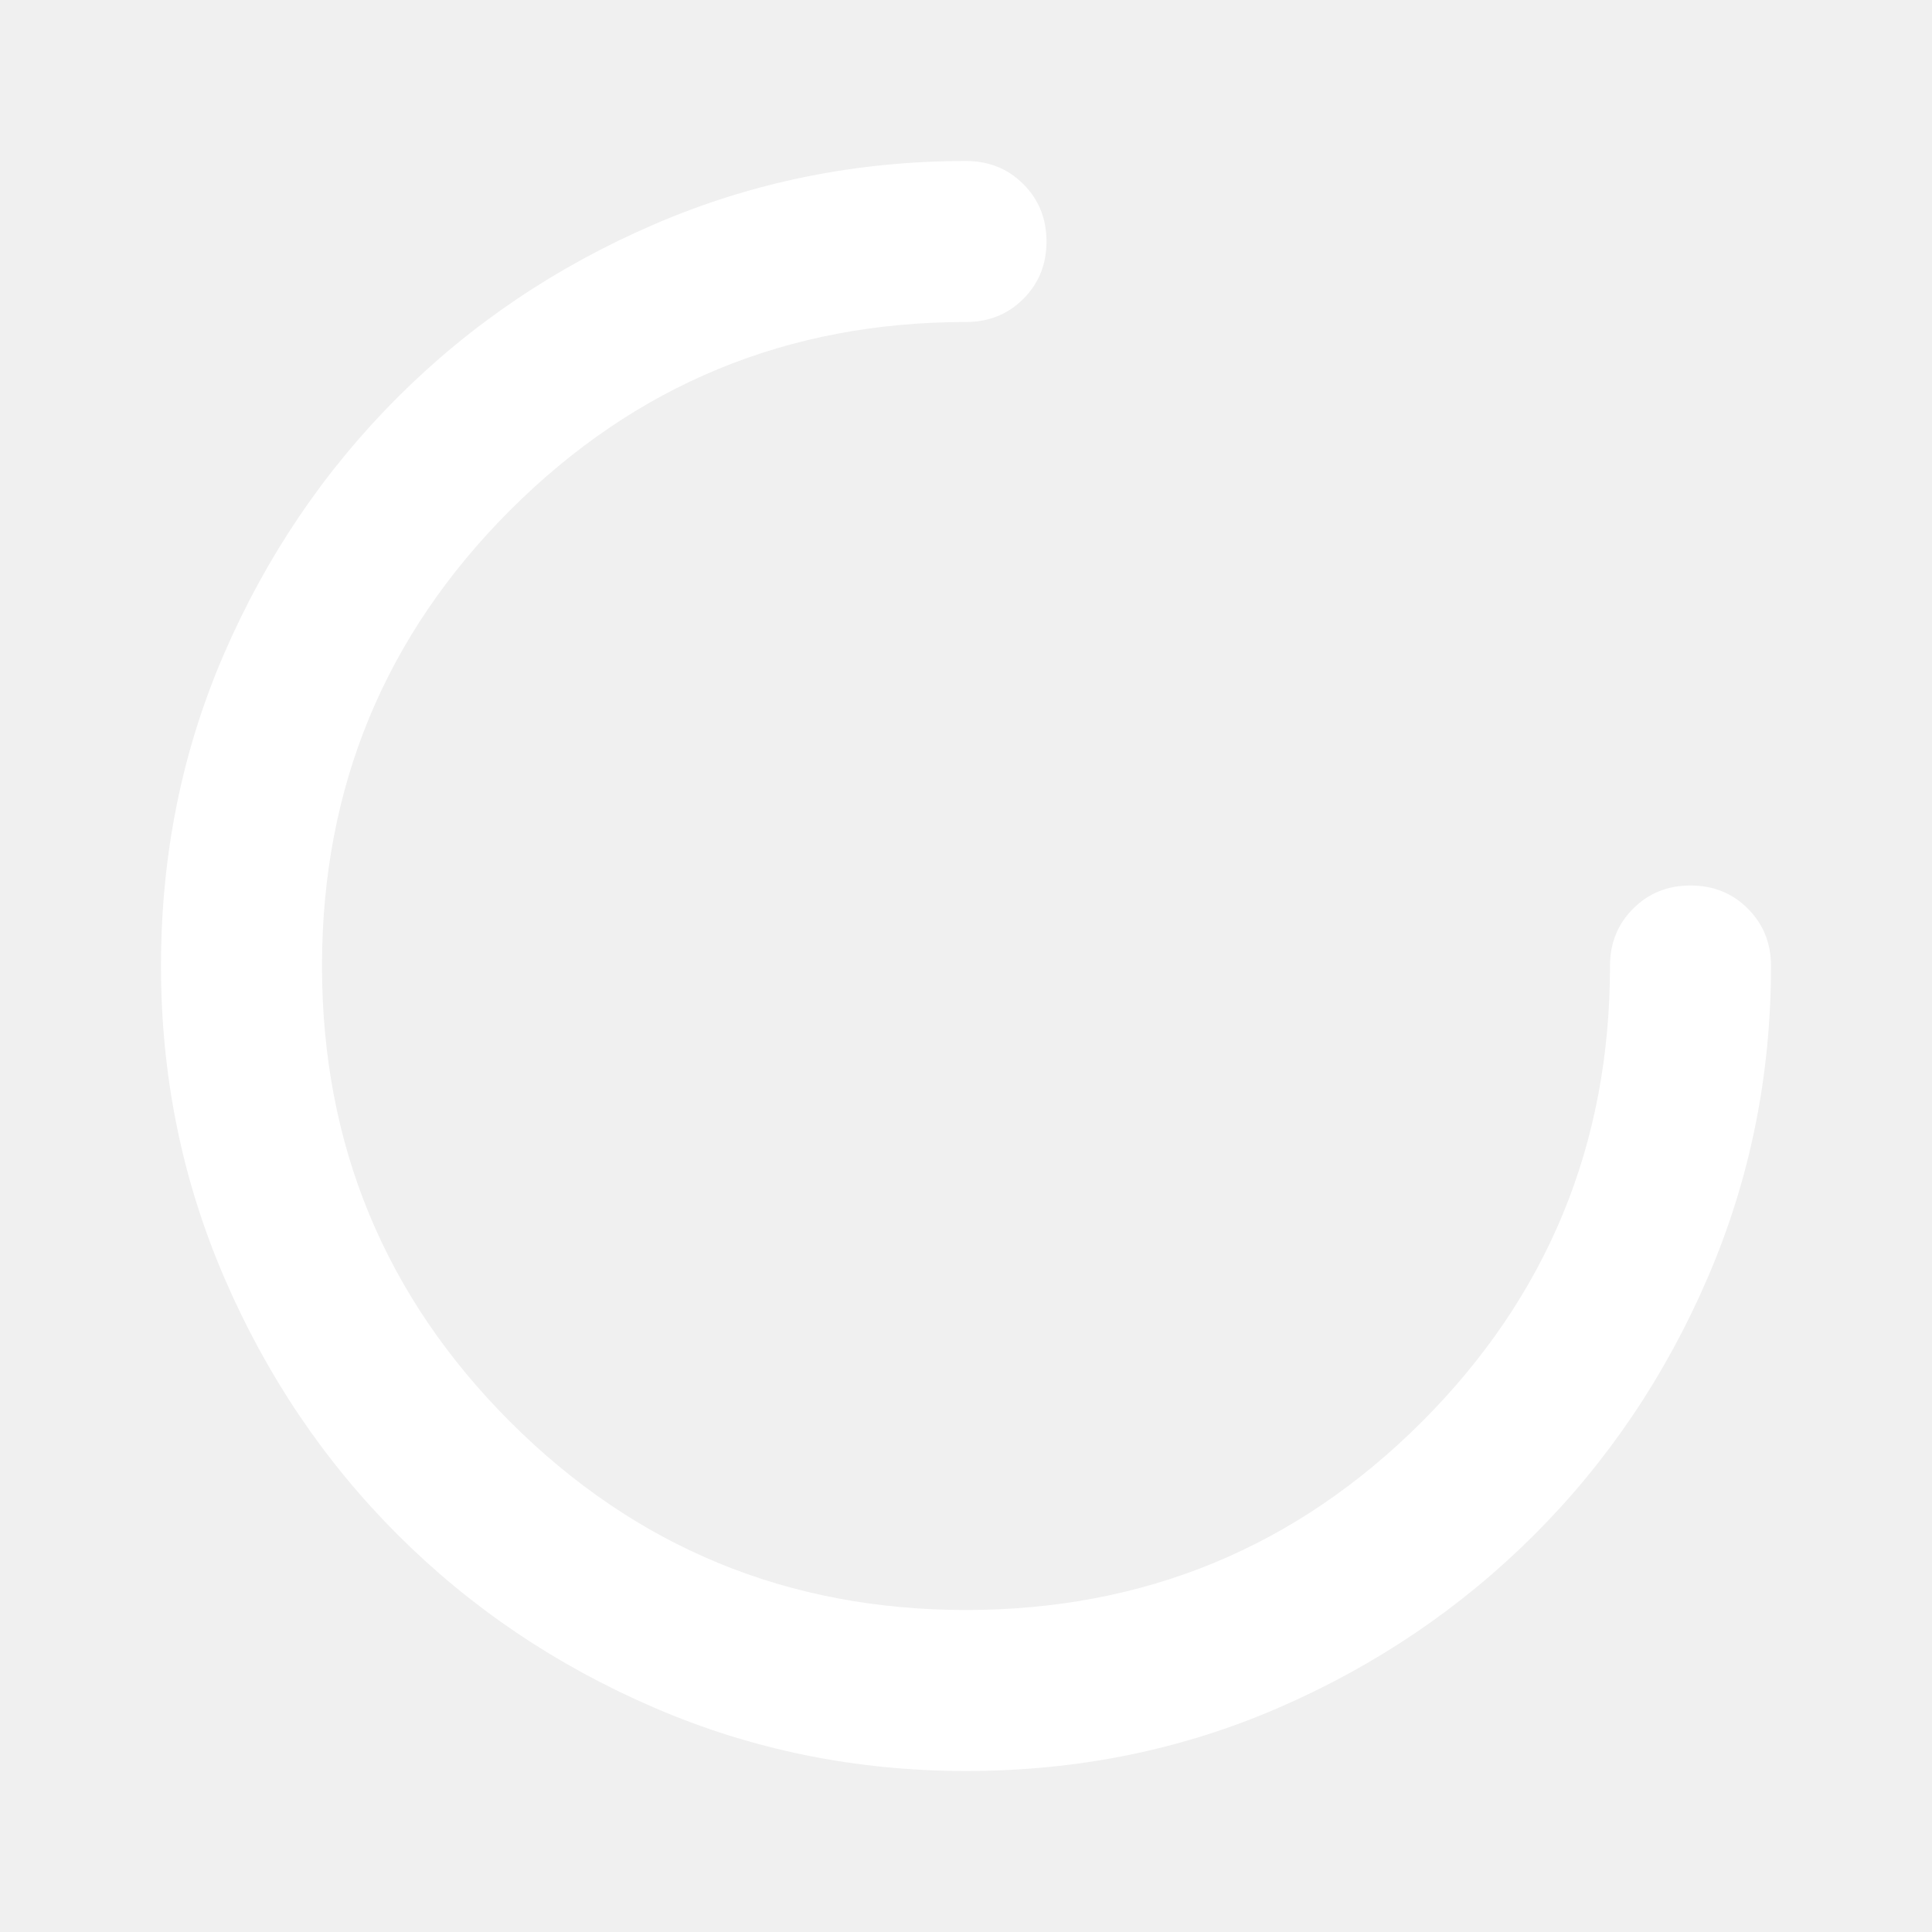
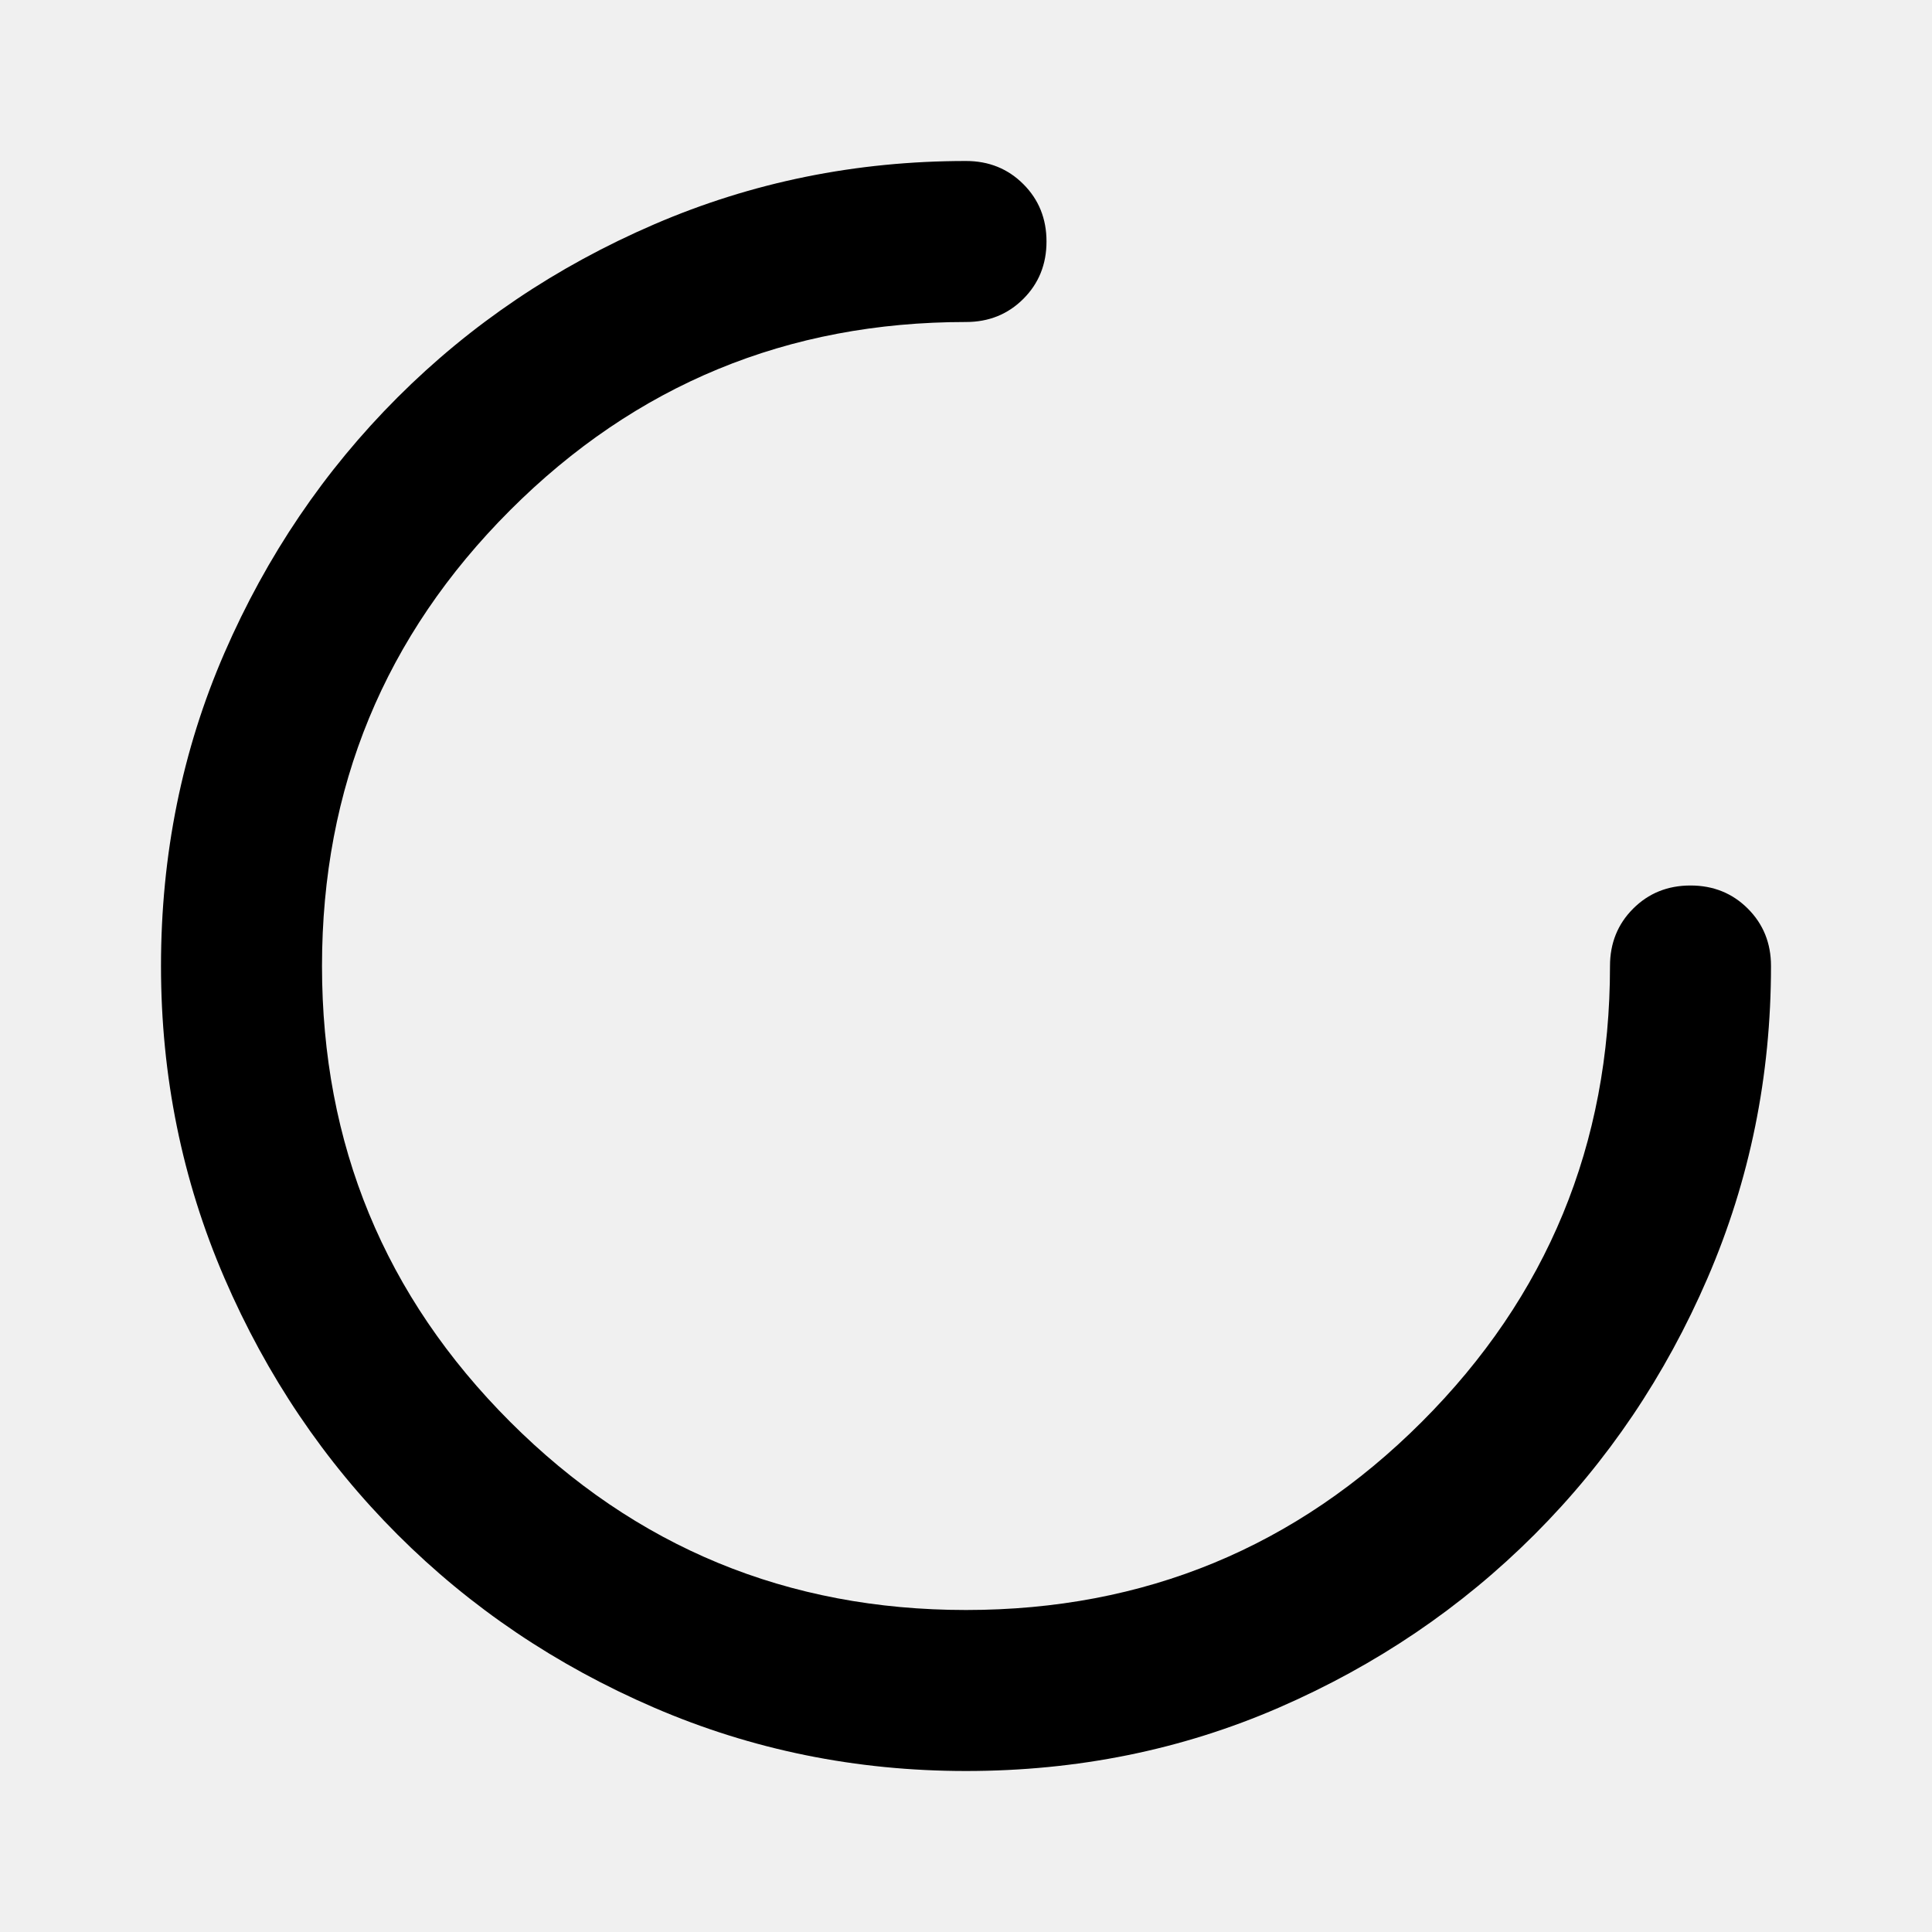
- <svg xmlns="http://www.w3.org/2000/svg" height="24px" viewBox="0 -960 960 960" width="24px" fill="#fff">
+ <svg xmlns="http://www.w3.org/2000/svg" height="24px" viewBox="0 -960 960 960" width="24px" fill="#000">
  <path d="M480-80q-82 0-155-31.5t-127.5-86Q143-252 111.5-325T80-480q0-83 31.5-155.5t86-127Q252-817 325-848.5T480-880q17 0 28.5 11.5T520-840q0 17-11.5 28.5T480-800q-133 0-226.5 93.5T160-480q0 133 93.5 226.5T480-160q133 0 226.5-93.5T800-480q0-17 11.5-28.5T840-520q17 0 28.5 11.5T880-480q0 82-31.5 155t-86 127.5q-54.5 54.5-127 86T480-80Z" />
</svg>
